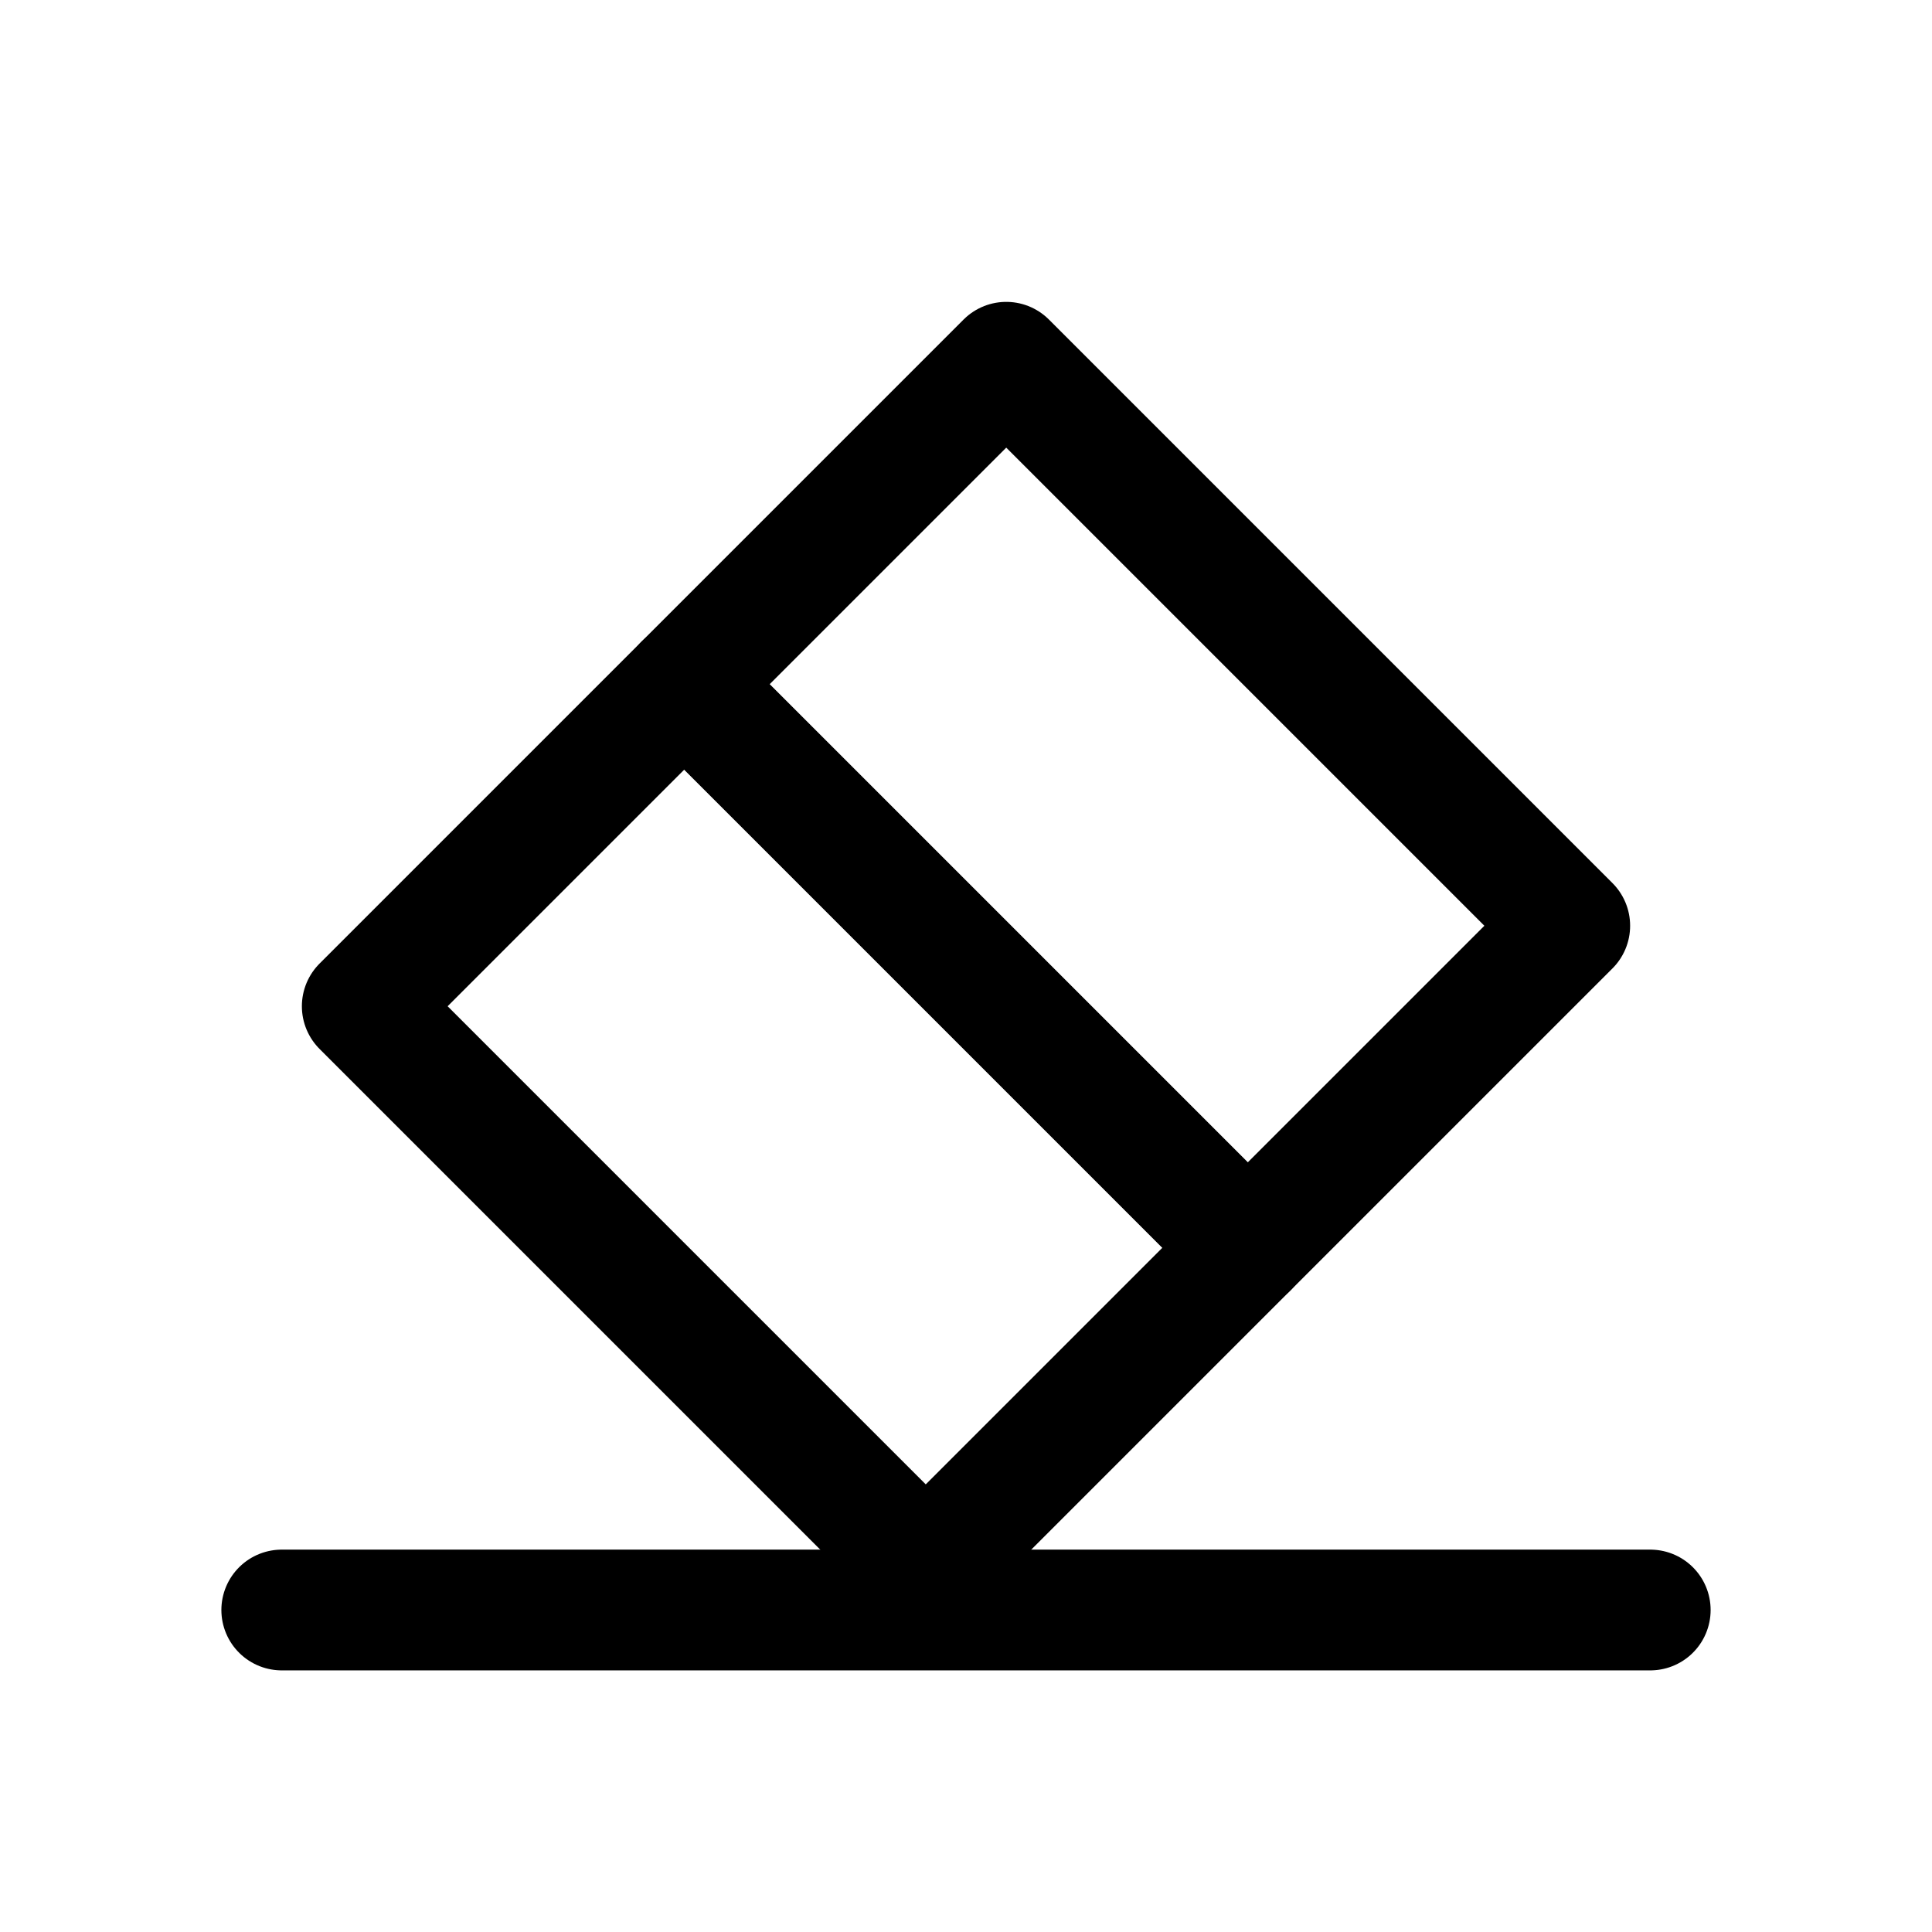
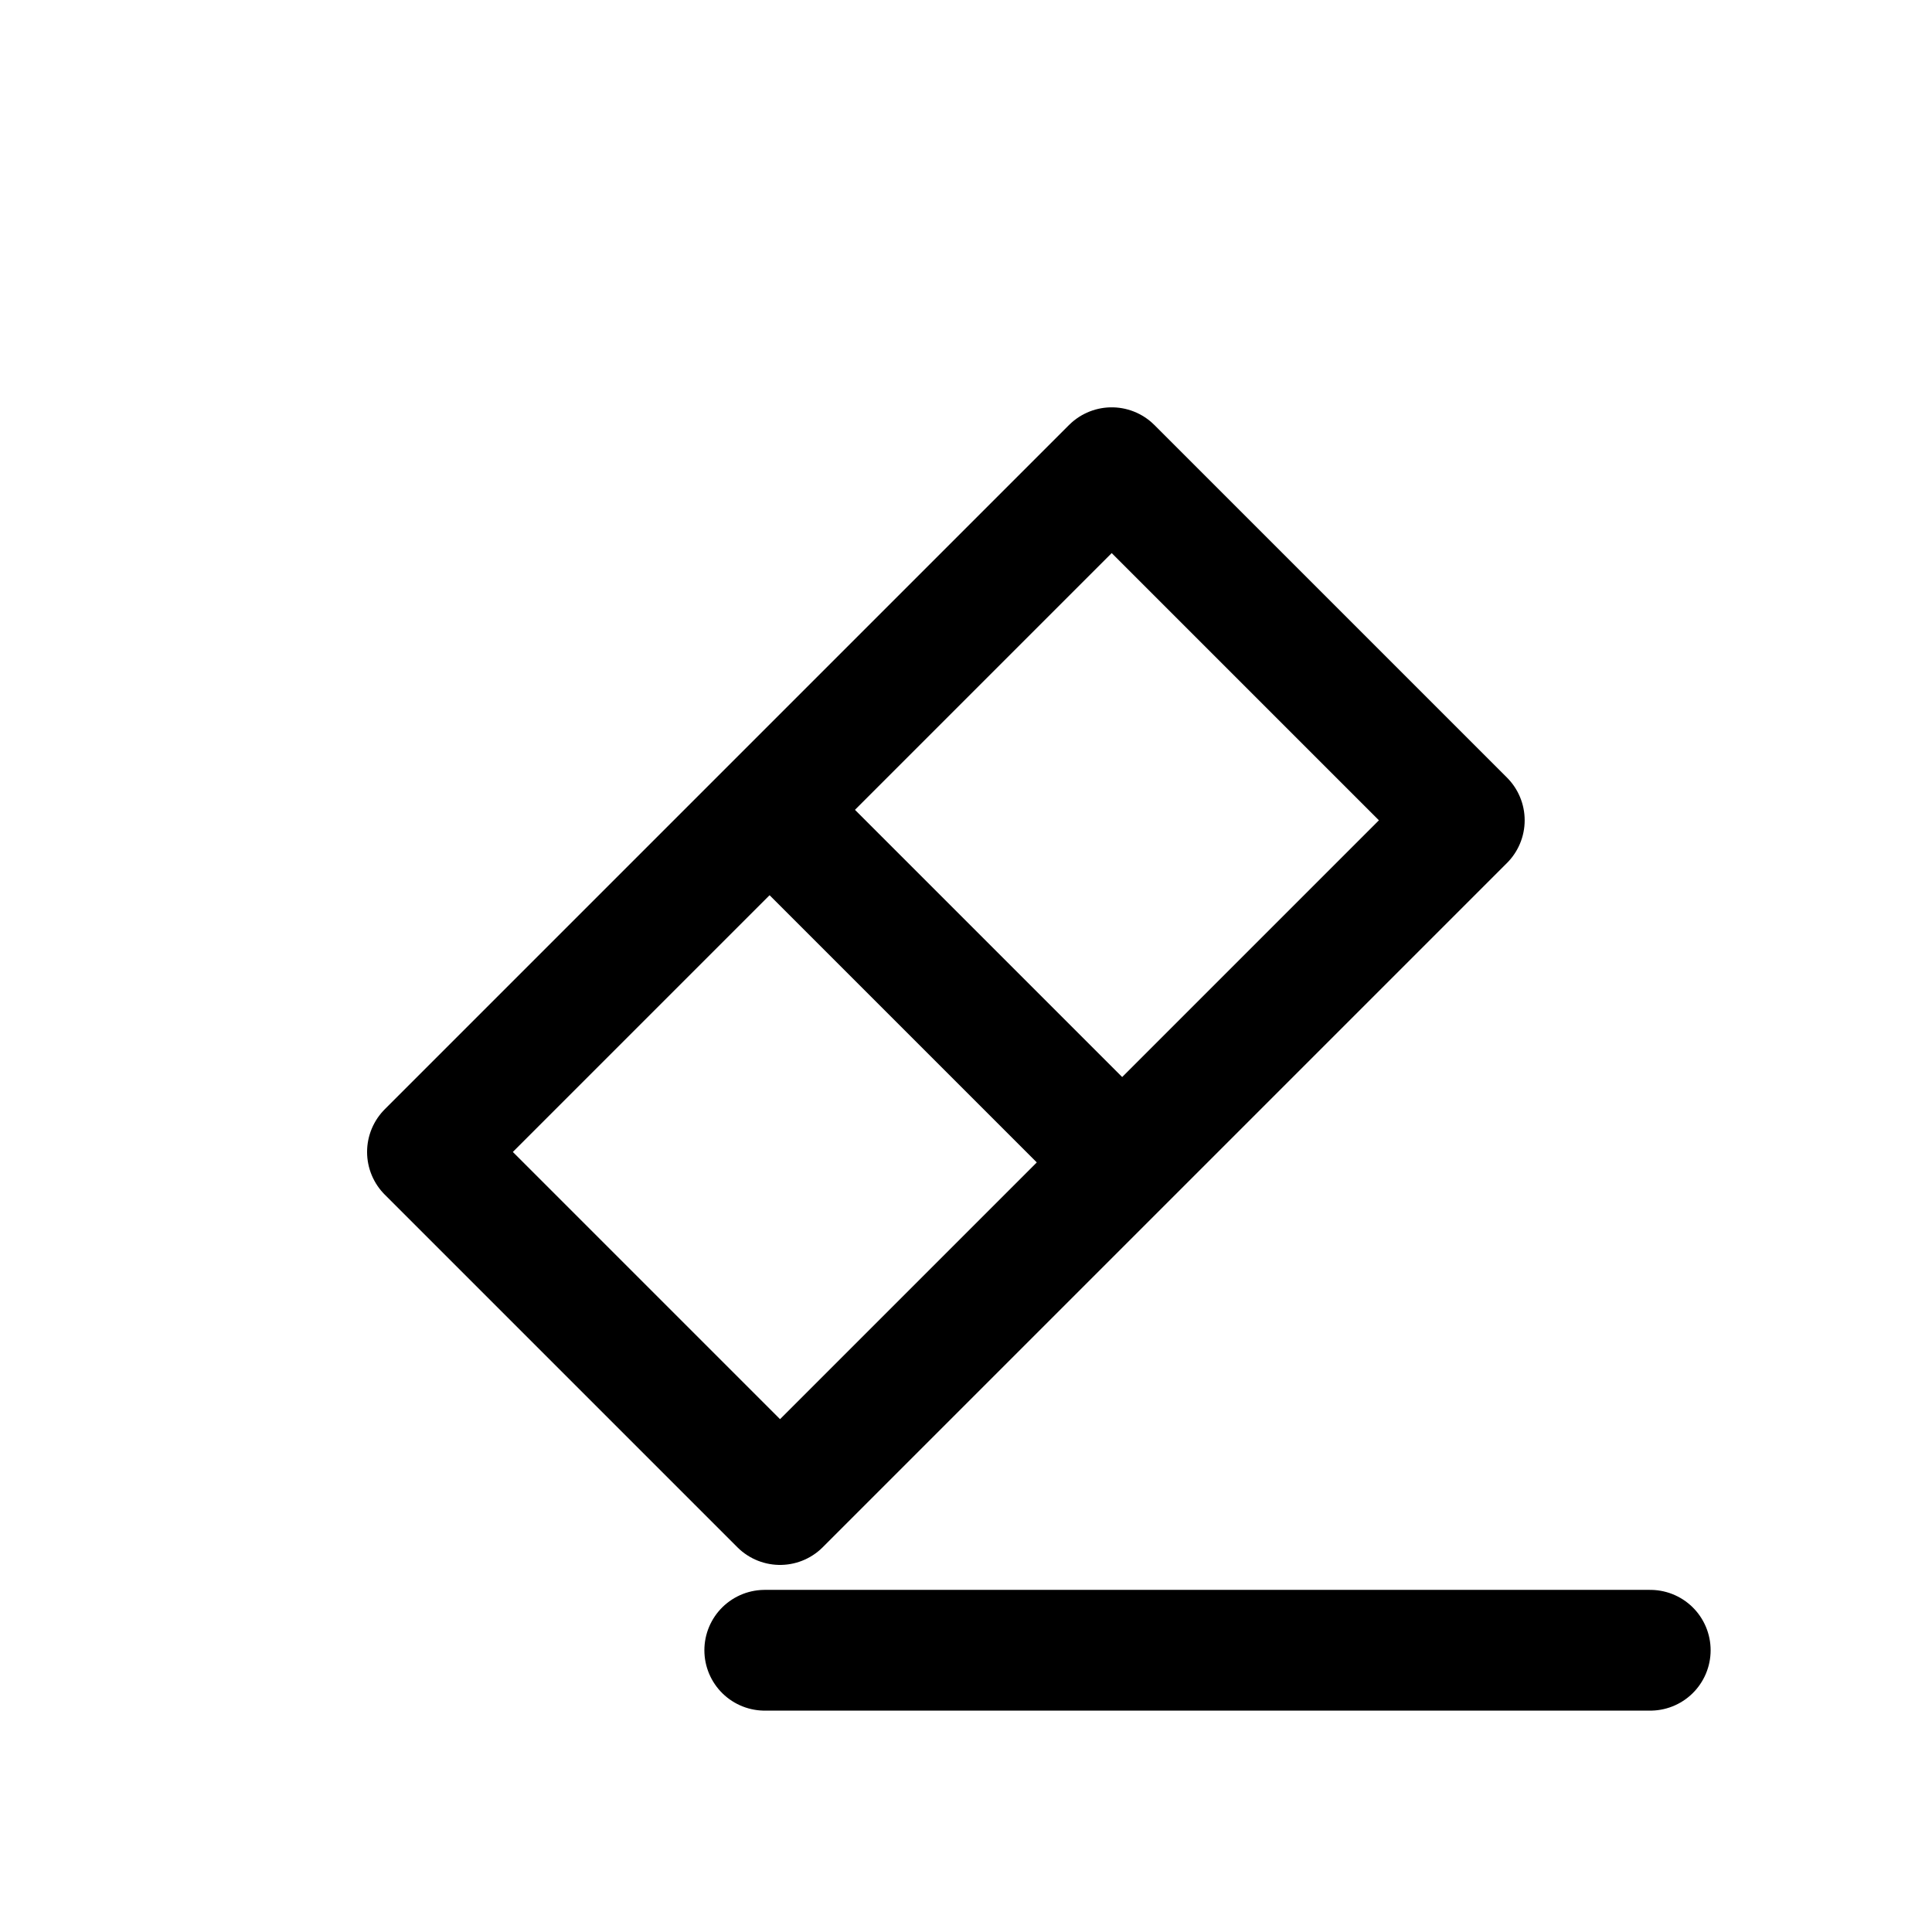
- <svg xmlns="http://www.w3.org/2000/svg" viewBox="0 0 24 24" width="24" height="24">
-   <g fill="none" stroke="currentColor" stroke-width="1.5" stroke-linecap="round" stroke-linejoin="round">
-     <path d="M12.5 4.5 19.5 11.5 15.5 15.5 8.5 8.5Z" />
-     <path d="M8.5 8.5 15.5 15.5 11.5 19.5 4.5 12.5Z" />
-     <path d="M3.5 20h17" />
-   </g>
+ <svg xmlns="http://www.w3.org/2000/svg" viewBox="0 0 24 24" fill="none" stroke="currentColor" stroke-width="1.5" stroke-linecap="round" stroke-linejoin="round">
+   <path d="M5.31 14.31L13.81 5.81L18.19 10.19L9.69 18.69Z" />
+   <path d="M9.6 10.1 13.9 14.4" />
+   <path d="M9.5 20.5h11" />
</svg>
